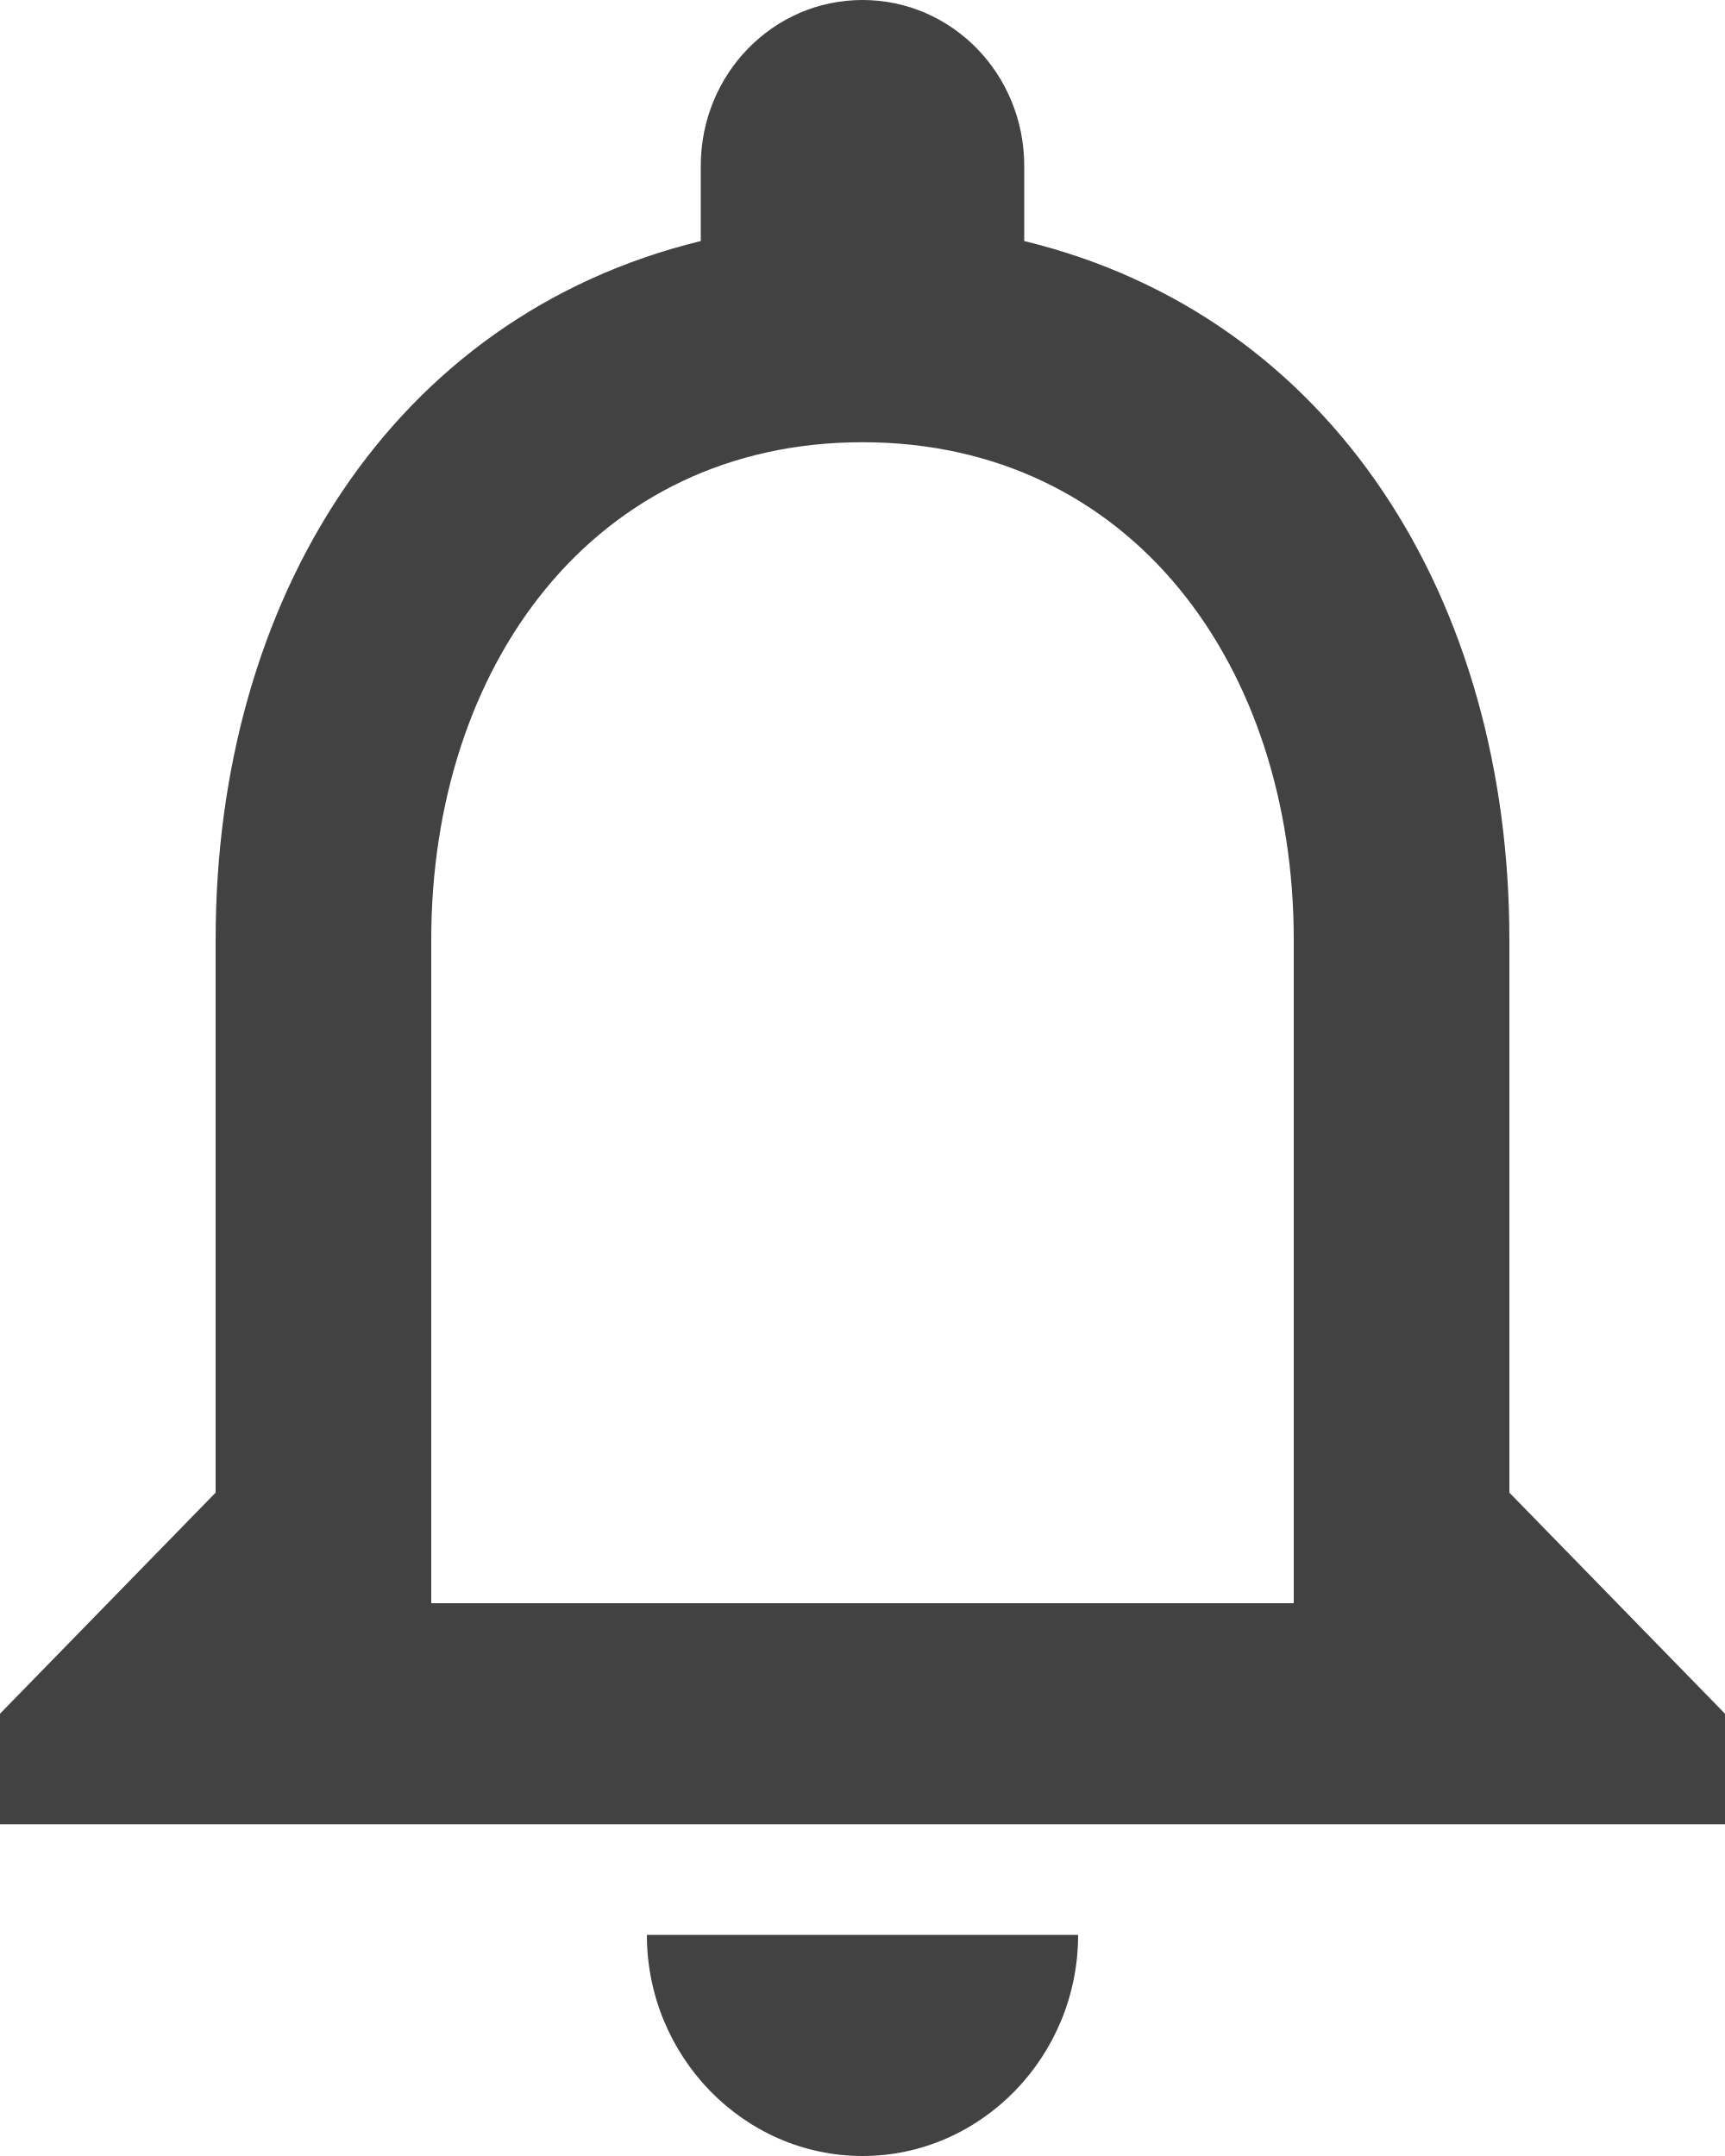
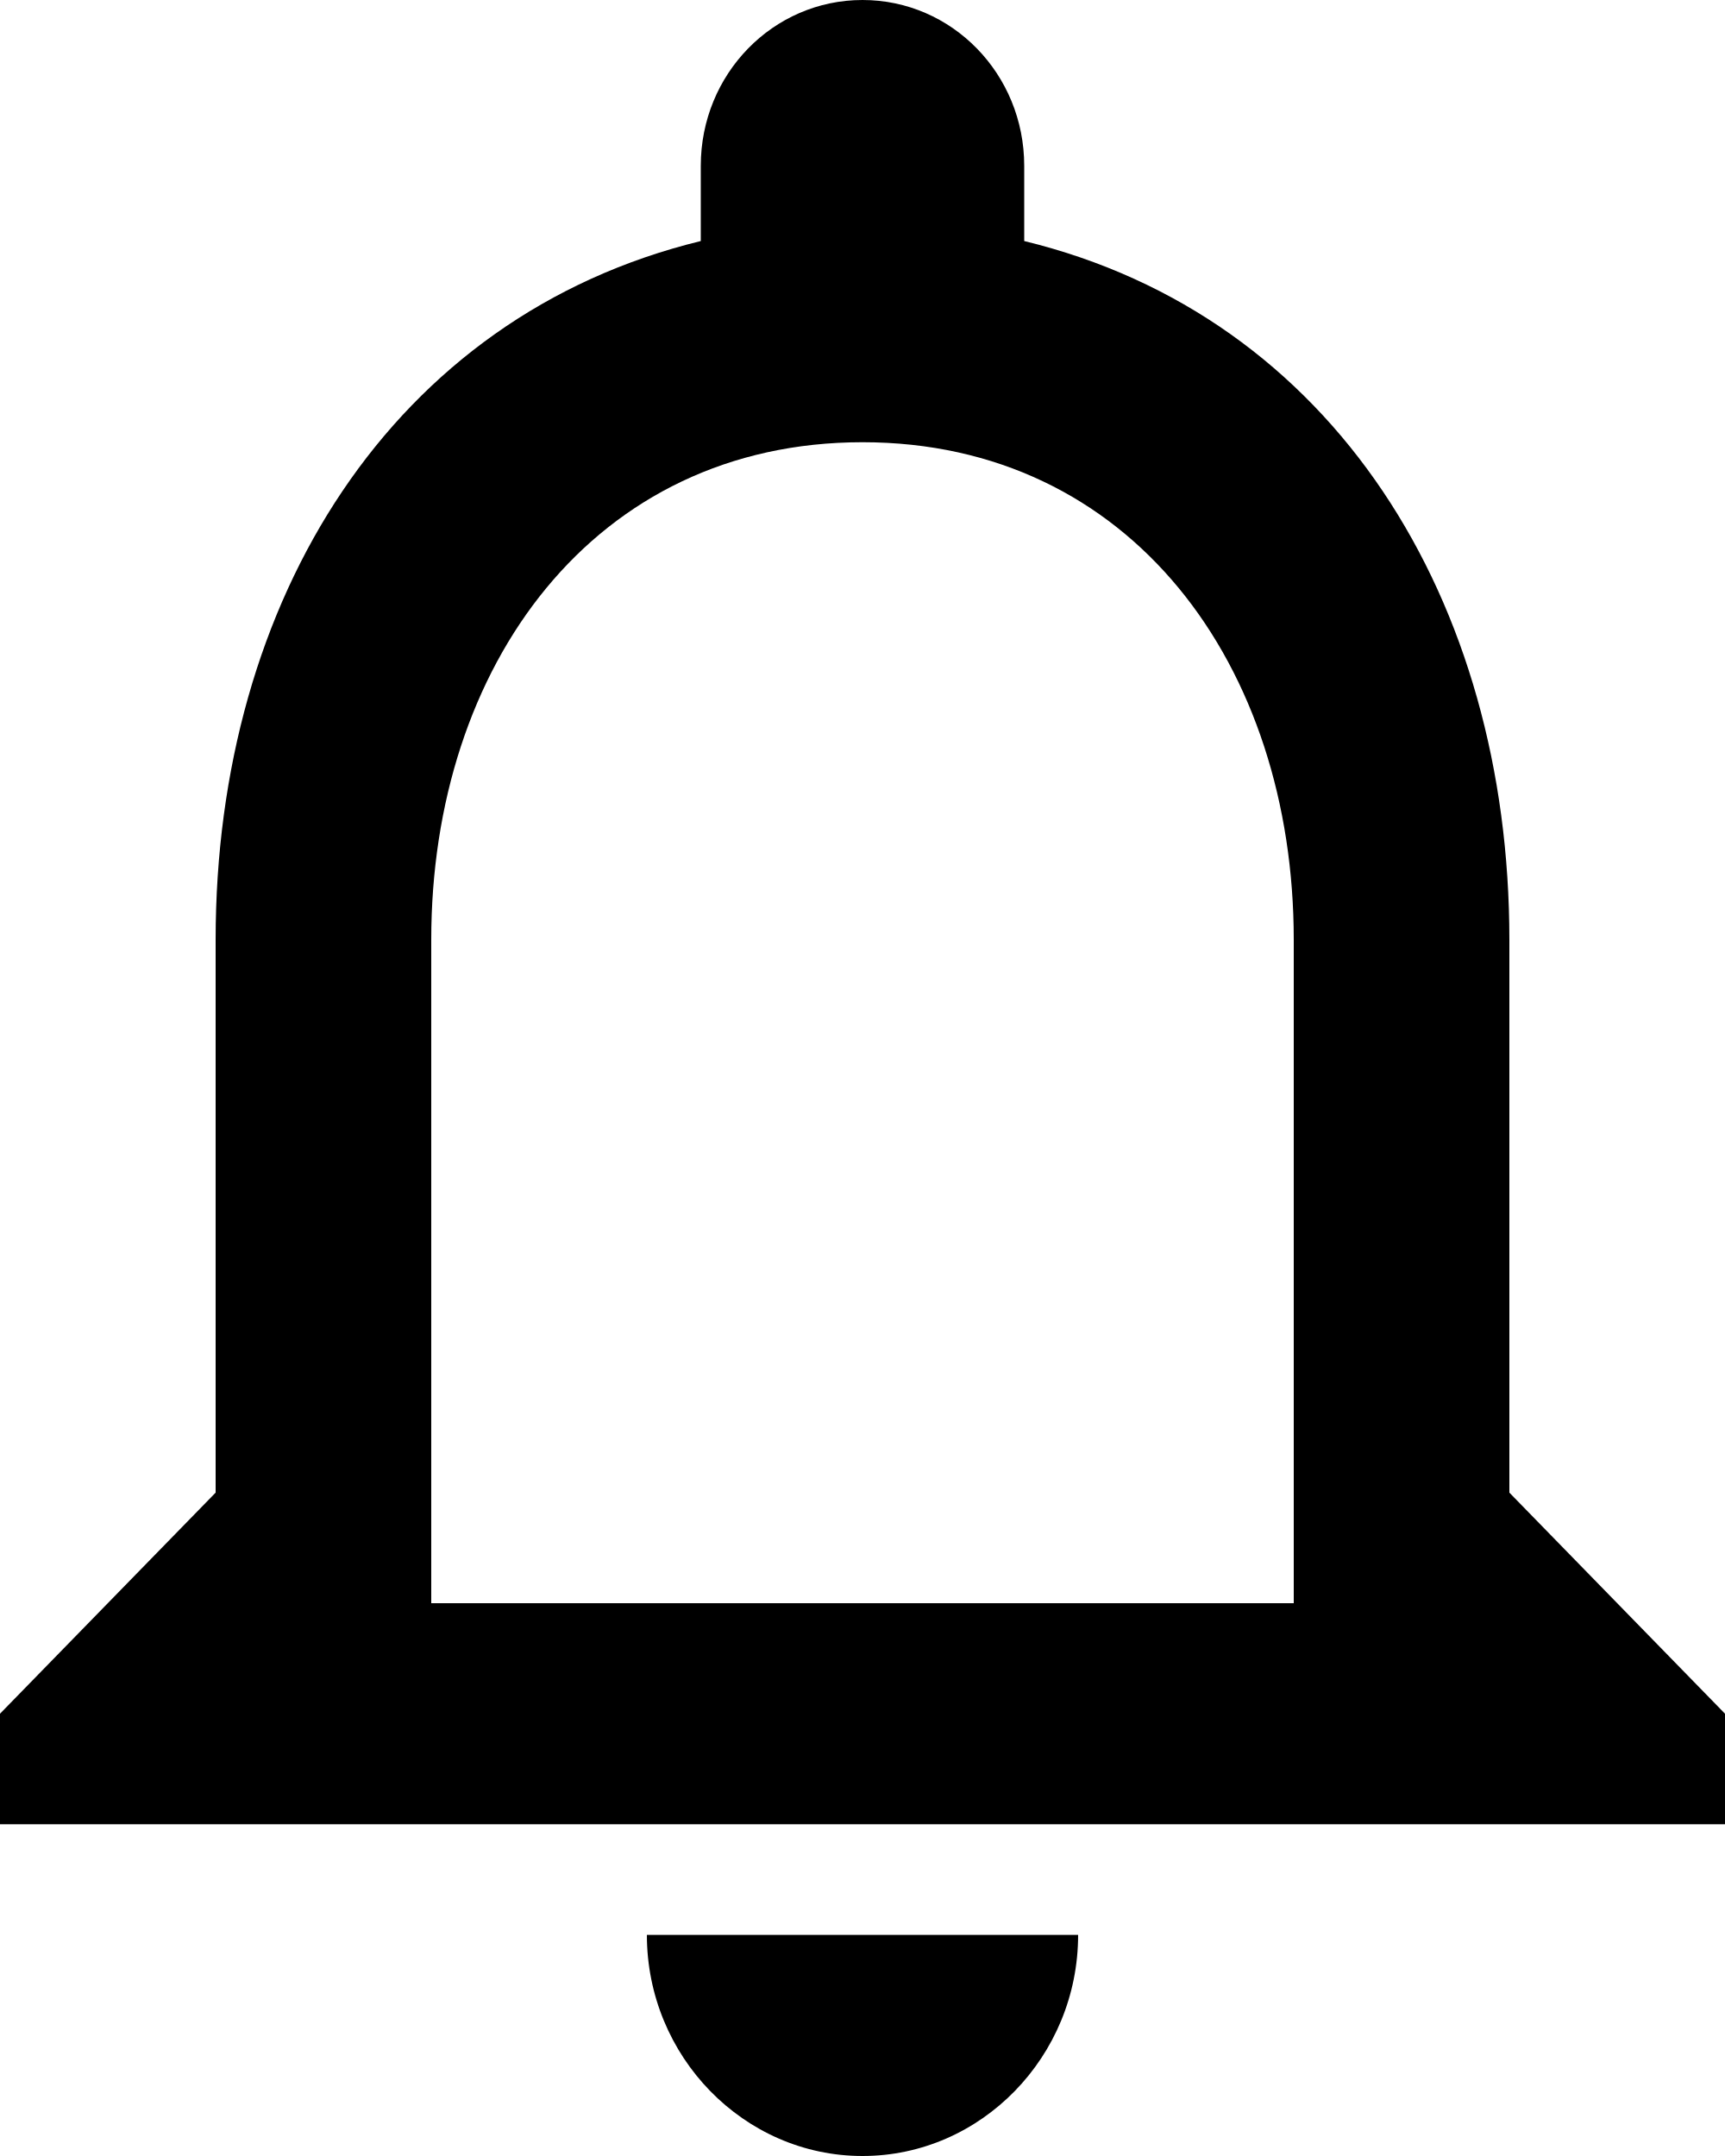
<svg xmlns="http://www.w3.org/2000/svg" width="current" height="current" viewBox="0 0 28 35" fill="none">
-   <path d="M14 35C15.925 35 17.5 33.385 17.5 31.41H10.5C10.5 33.385 12.075 35 14 35ZM24.5 24.231V15.256C24.5 9.746 21.648 5.133 16.625 3.913V2.692C16.625 1.203 15.453 0 14 0C12.547 0 11.375 1.203 11.375 2.692V3.913C6.37 5.133 3.5 9.728 3.5 15.256V24.231L0 27.82V29.615H28V27.82L24.5 24.231ZM21 26.026H7V15.256C7 10.805 9.643 7.179 14 7.179C18.358 7.179 21 10.805 21 15.256V26.026Z" fill="#424242" />
+   <path d="M14 35C15.925 35 17.5 33.385 17.5 31.41H10.5C10.5 33.385 12.075 35 14 35ZM24.5 24.231V15.256C24.5 9.746 21.648 5.133 16.625 3.913V2.692C16.625 1.203 15.453 0 14 0C12.547 0 11.375 1.203 11.375 2.692V3.913C6.37 5.133 3.5 9.728 3.5 15.256V24.231L0 27.82V29.615H28V27.82L24.5 24.231ZM21 26.026H7V15.256C7 10.805 9.643 7.179 14 7.179C18.358 7.179 21 10.805 21 15.256V26.026Z" fill="currentColor" />
</svg>
